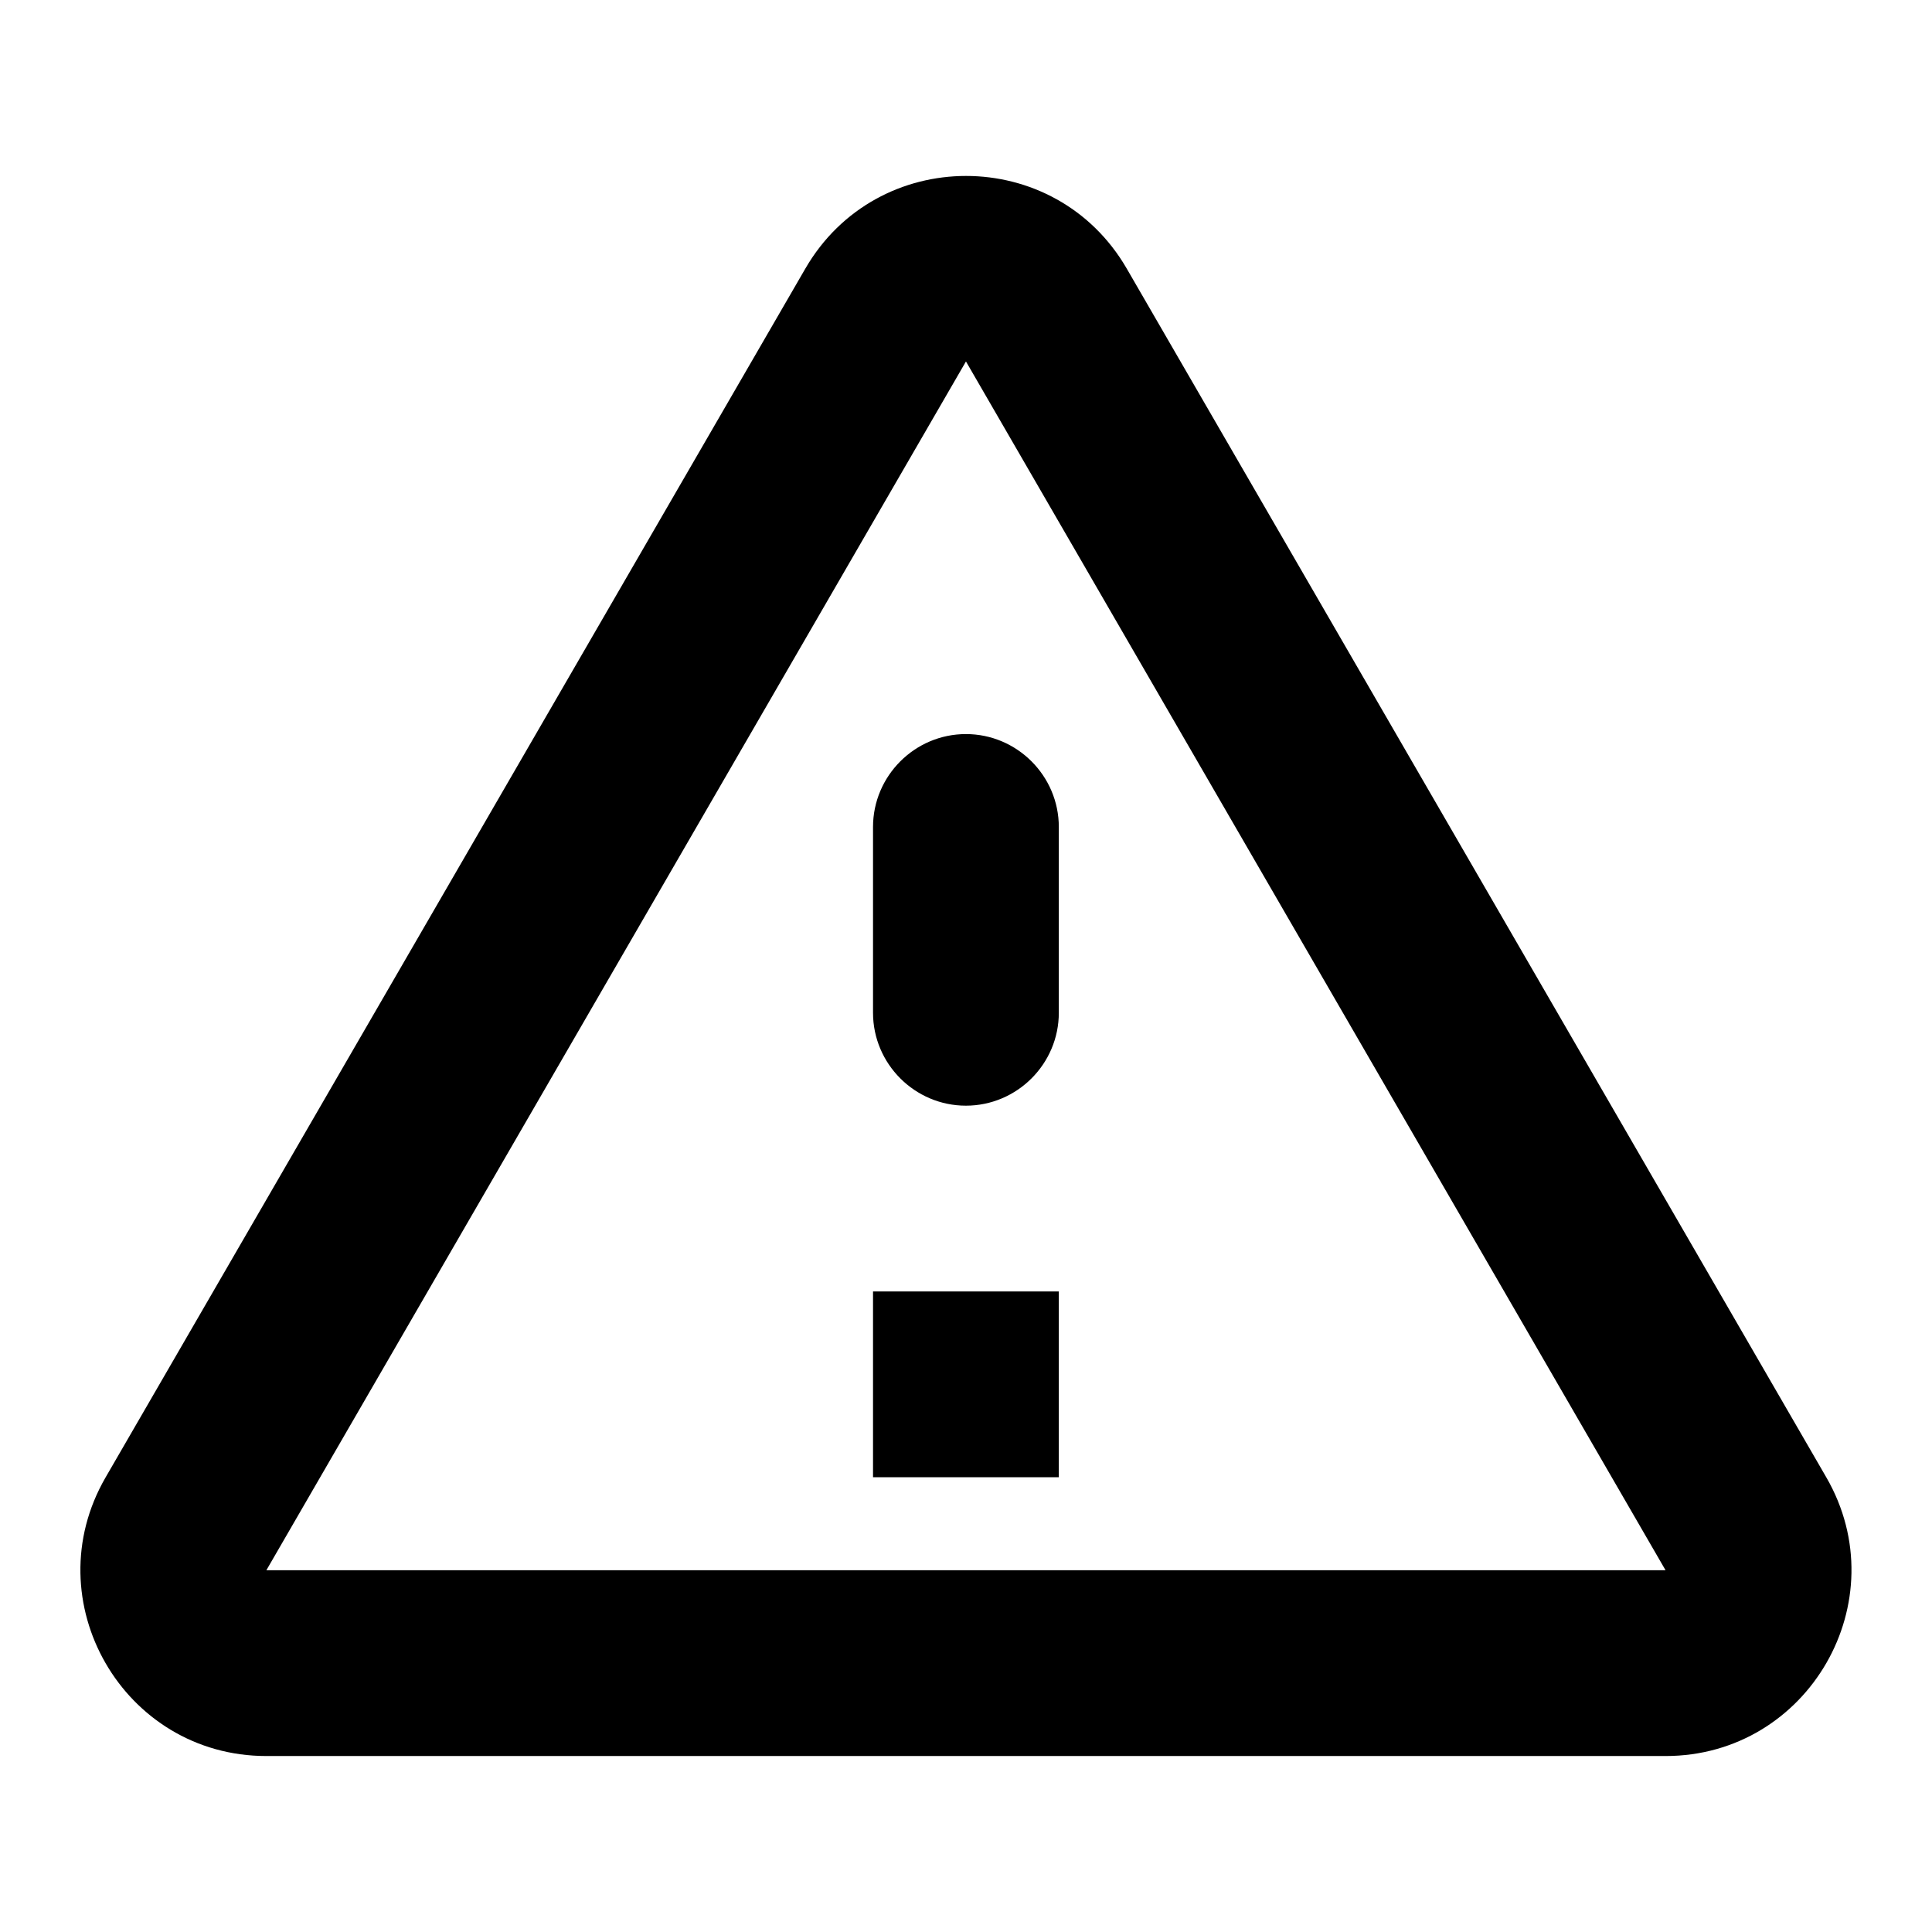
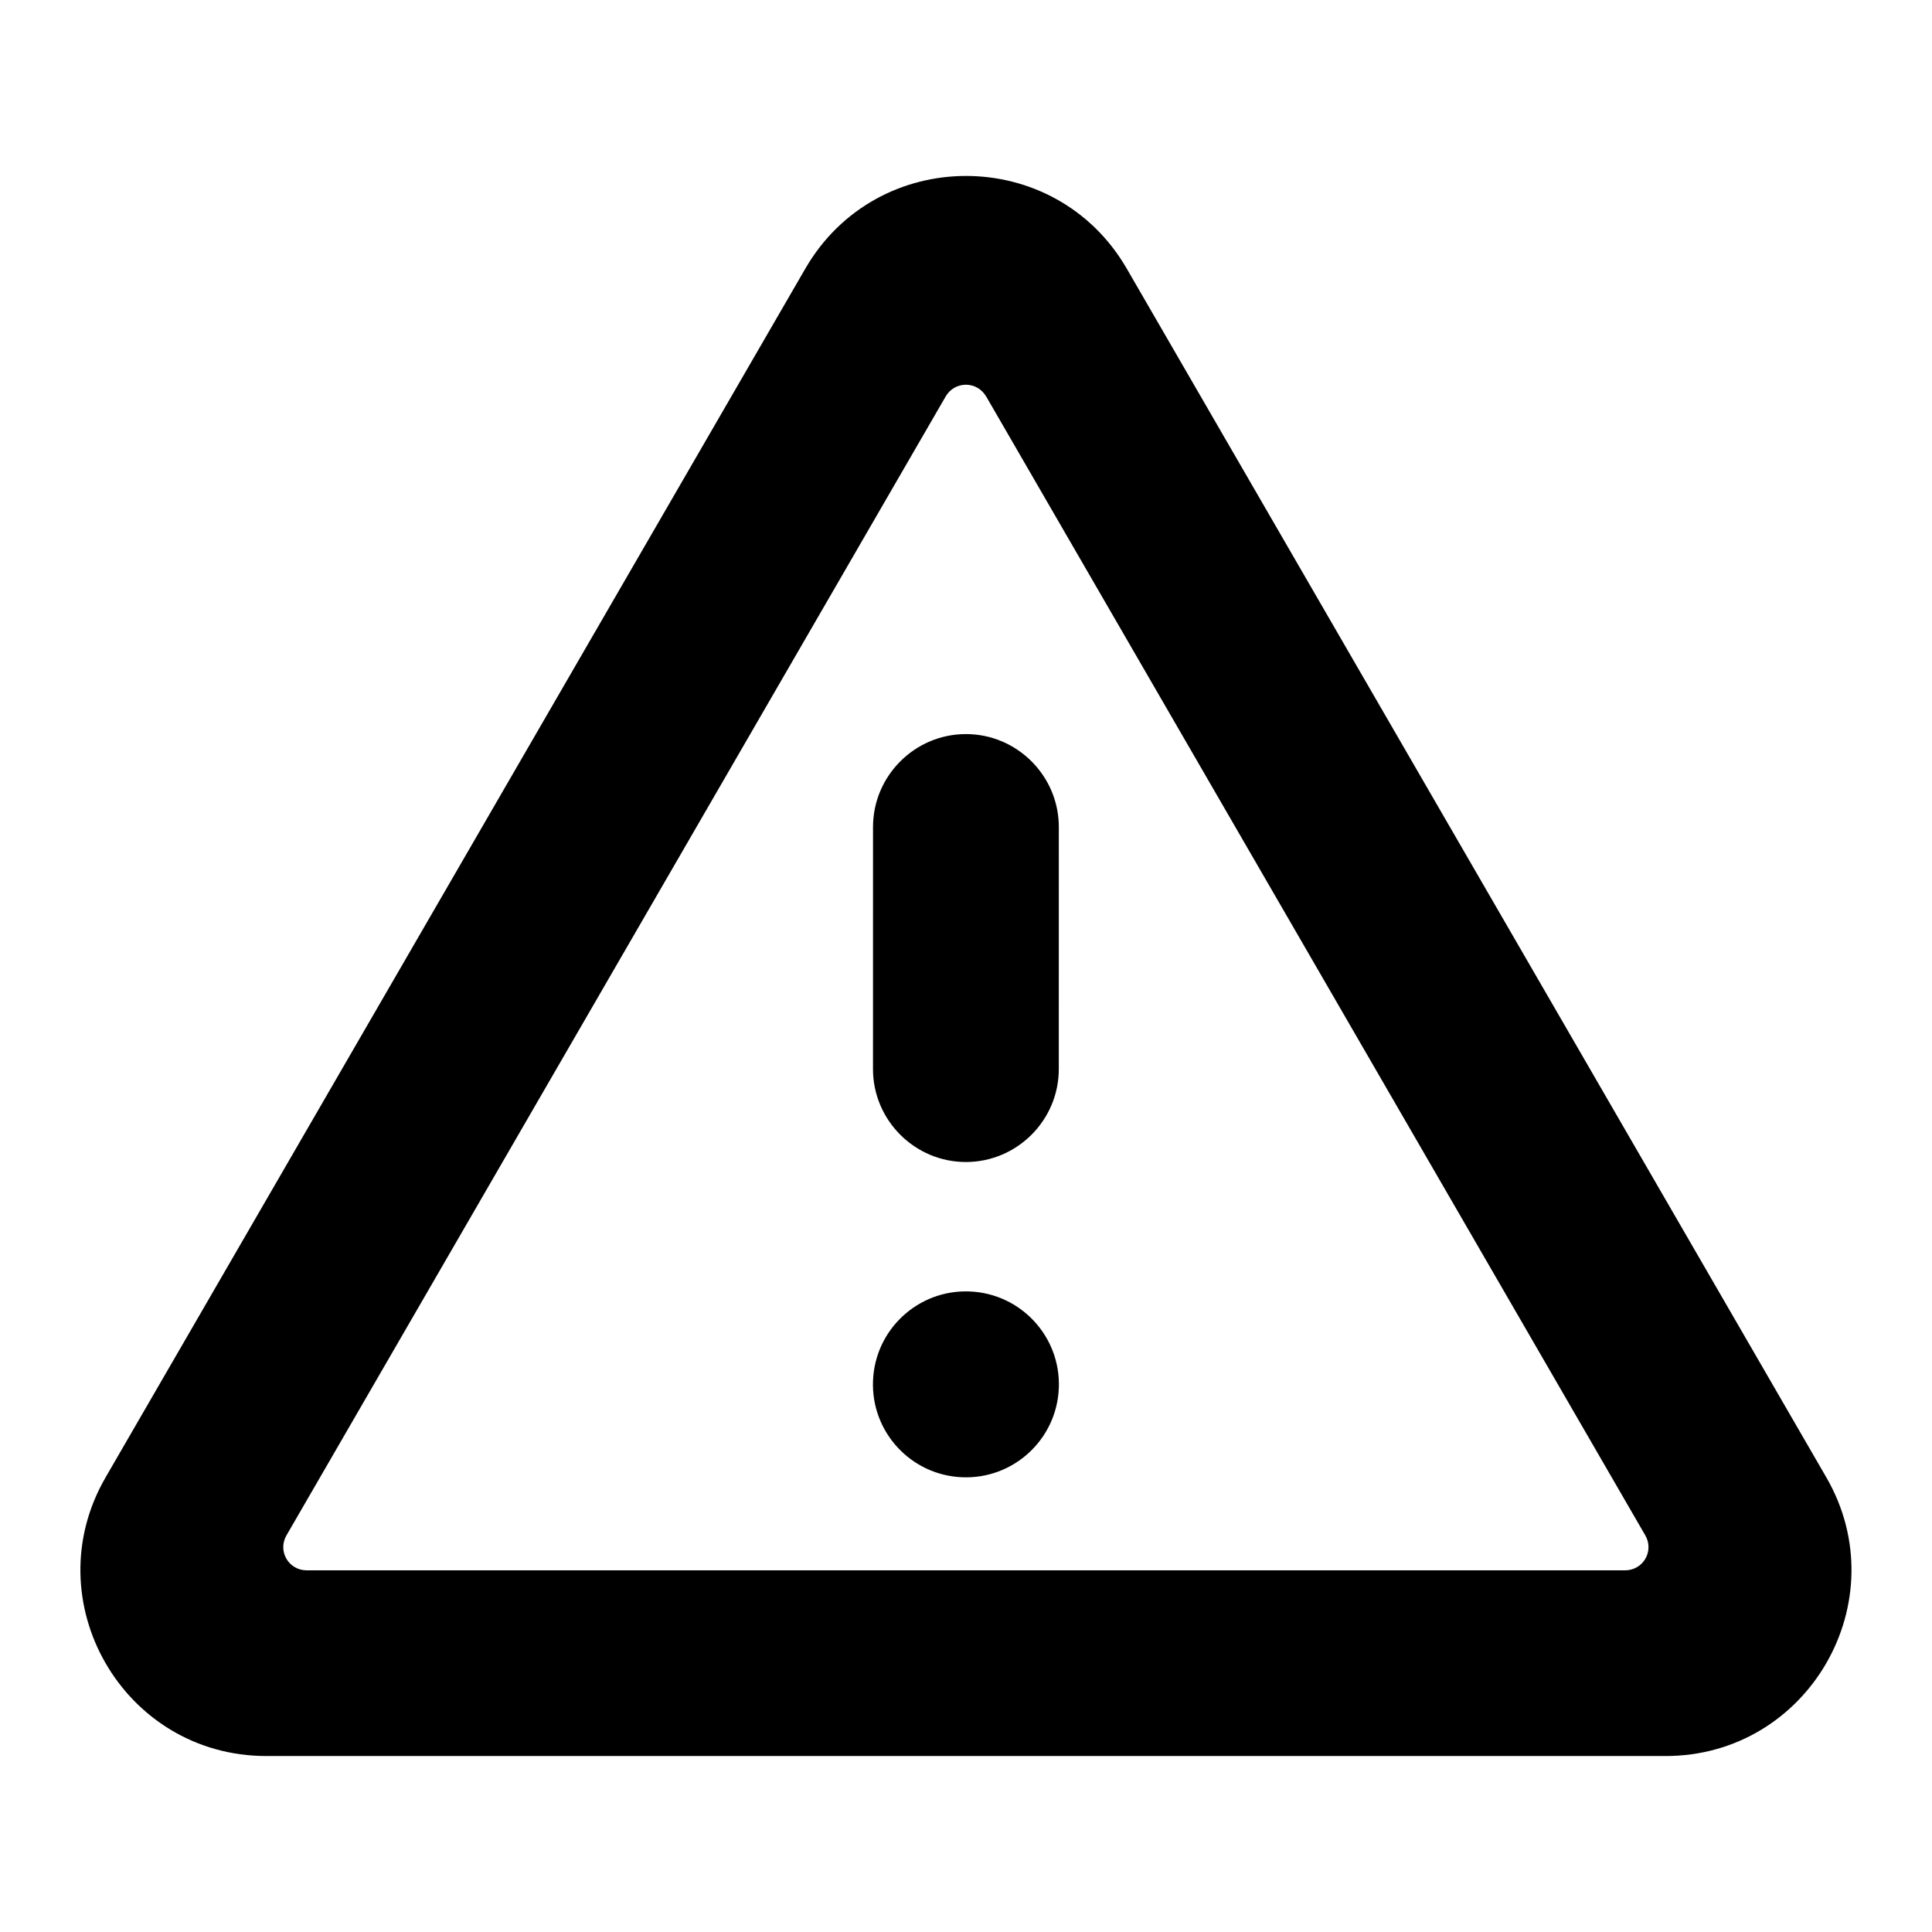
<svg xmlns="http://www.w3.org/2000/svg" fill="currentColor" version="1.1" viewBox="0 0 24 24">
-   <path d="m12 4.491 8.69 15.015h-17.381l8.69-15.015m-10.687 13.861c-.889 1.535.219 3.462 1.997 3.462h17.381c1.777 0 2.885-1.927 1.997-3.462l-8.69-15.015c-.889-1.535-3.104-1.535-3.993 0zm9.533-8.079v2.308c0 .635.519 1.154 1.154 1.154s1.154-.519 1.154-1.154v-2.308c0-.635-.519-1.154-1.154-1.154s-1.154.519-1.154 1.154zm0 5.77h2.308v2.308h-2.308z" />
+   <path d="m12.25 4.924 8.189 14.15a.288.288 119.97 01-.25.433h-16.381a.288.288 60.031 01-.25-.433l8.19-14.15a.289.289.001 01.501 7.5e-6zm-10.938 13.428c-.889 1.535.219 3.462 1.997 3.462h17.381c1.777 0 2.885-1.927 1.997-3.462l-8.69-15.015c-.889-1.535-3.104-1.535-3.993 0zm9.533-8.079-3e-4 3.008c-6.3e-5.635.519 1.154 1.154 1.154s1.154-.519 1.154-1.154l3e-4-3.008c6.3e-5-.635-.519-1.154-1.154-1.154s-1.154.519-1.154 1.154zm1.2 5.77c.637.025 1.134.563 1.108 1.2-.025.637-.563 1.134-1.2 1.108-.637-.025-1.134-.563-1.108-1.2.025-.637.563-1.134 1.2-1.108z" />
</svg>
